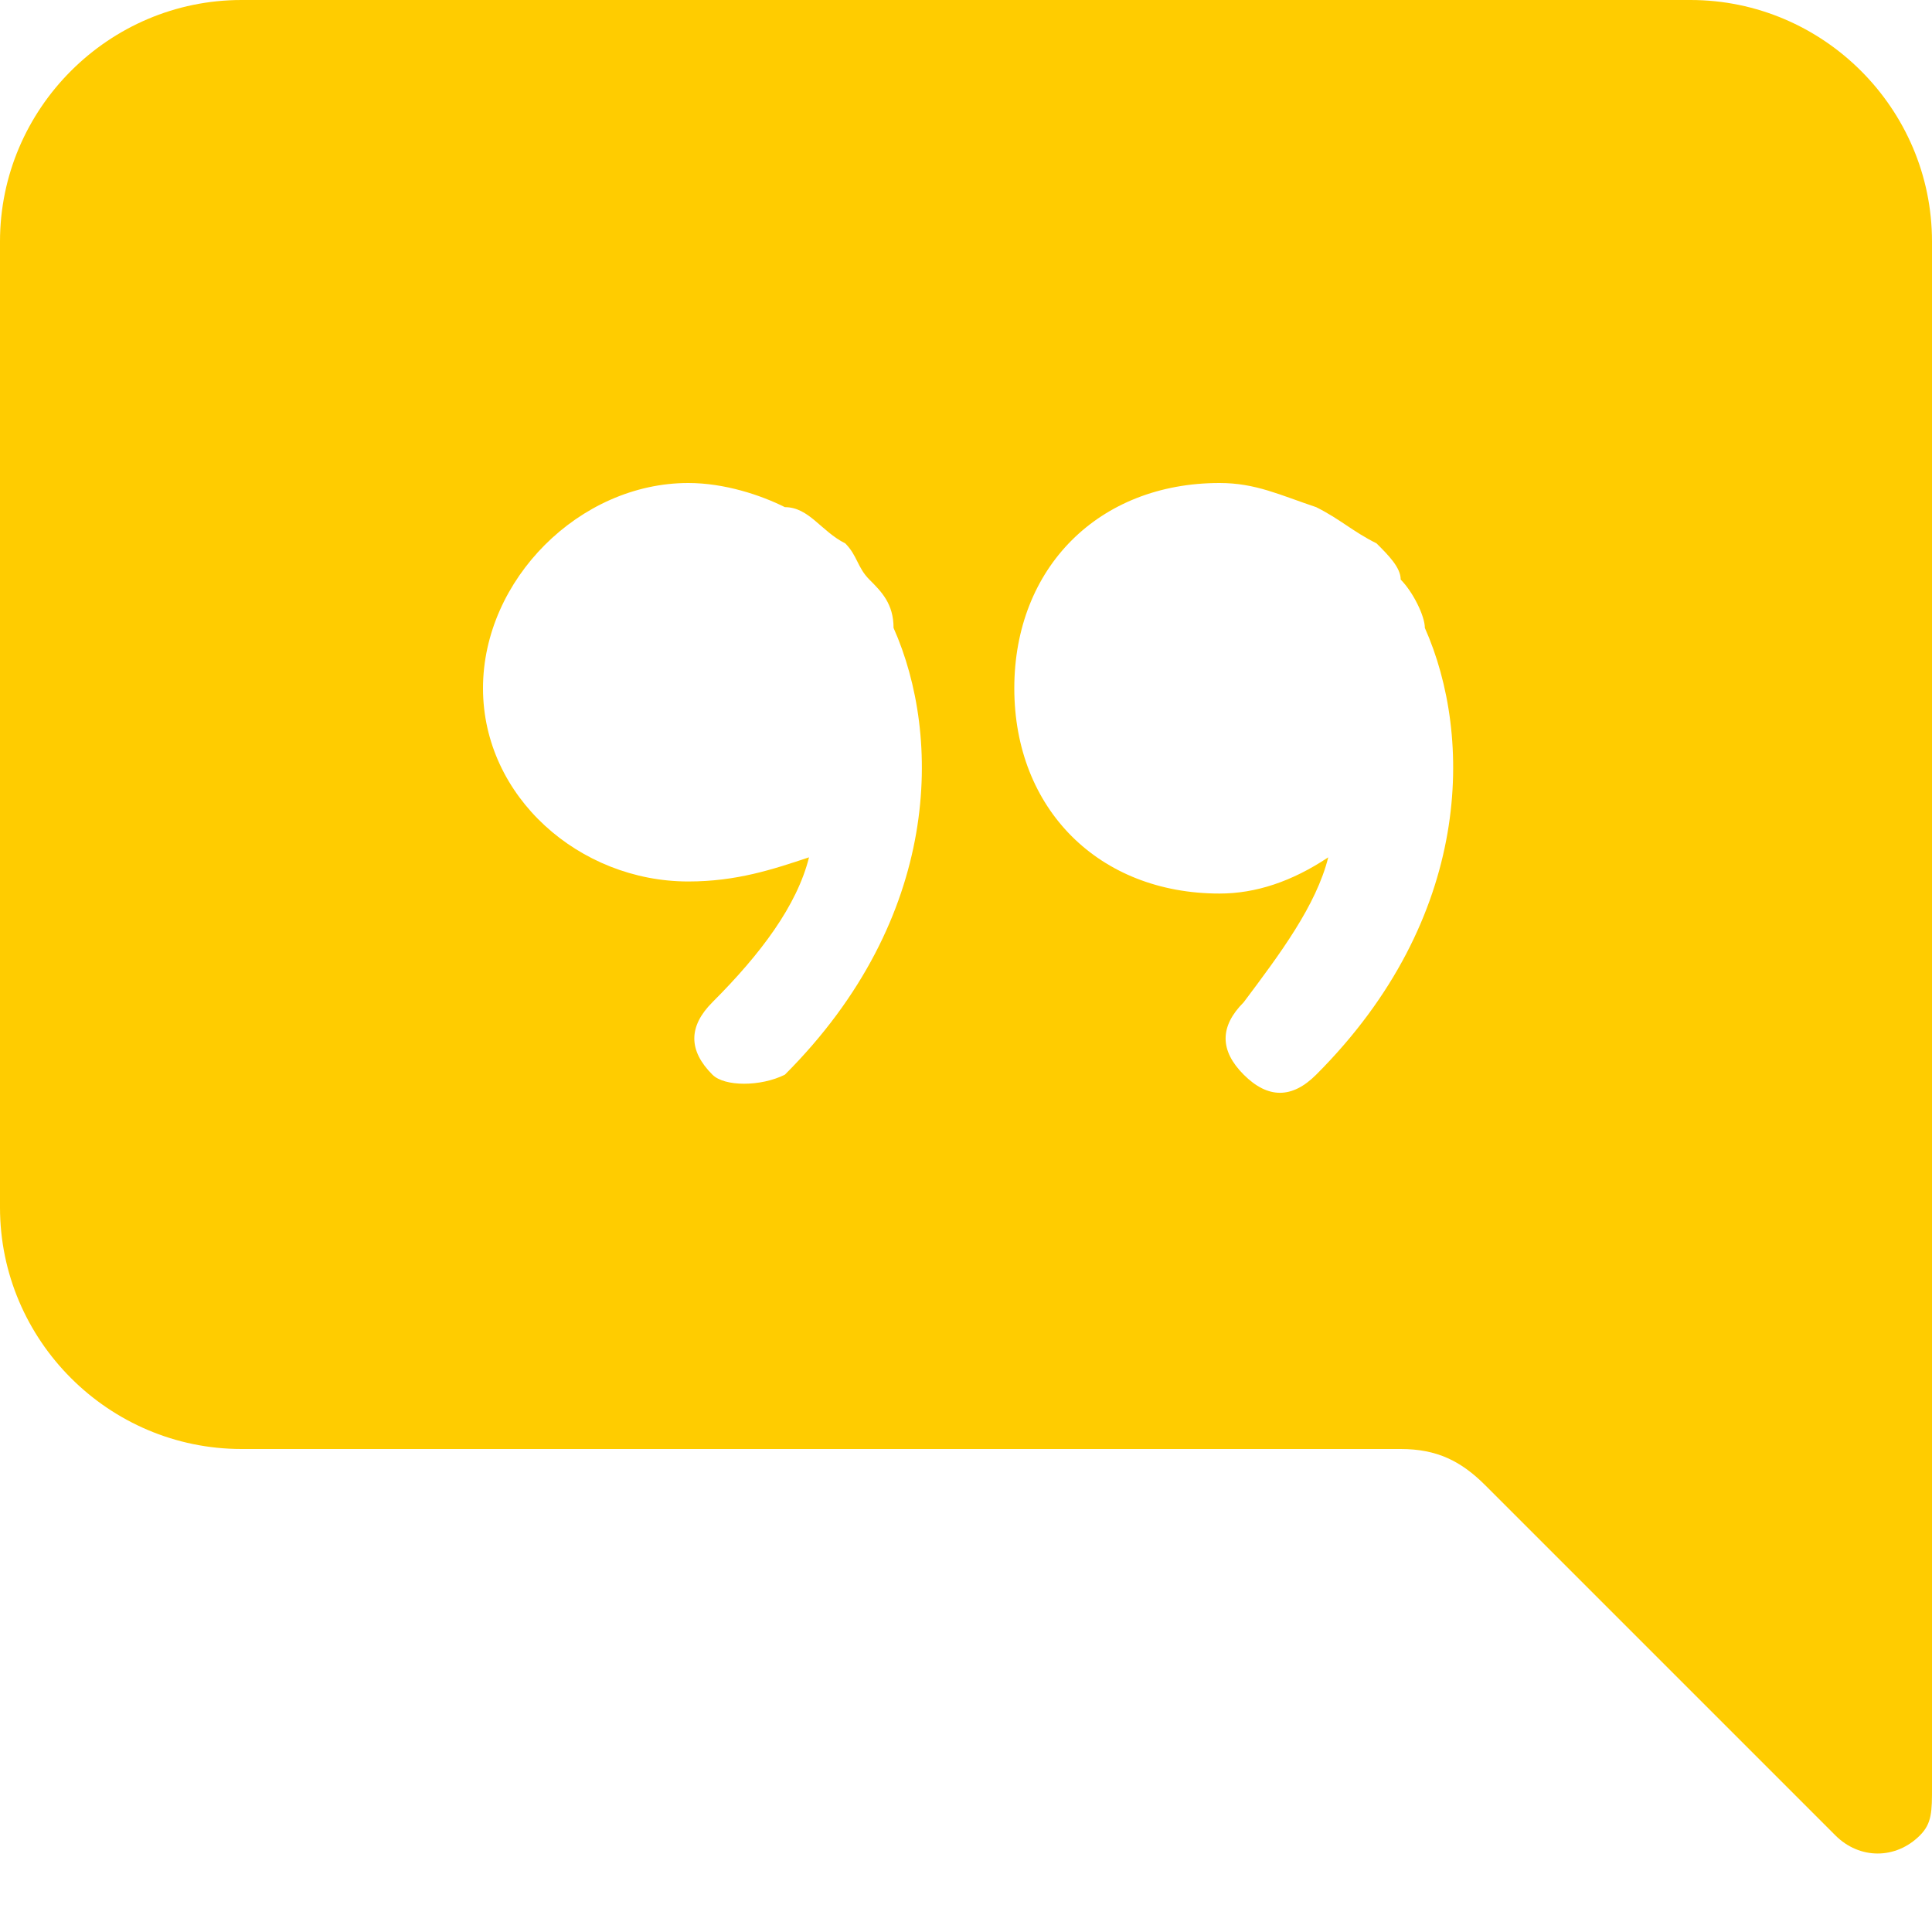
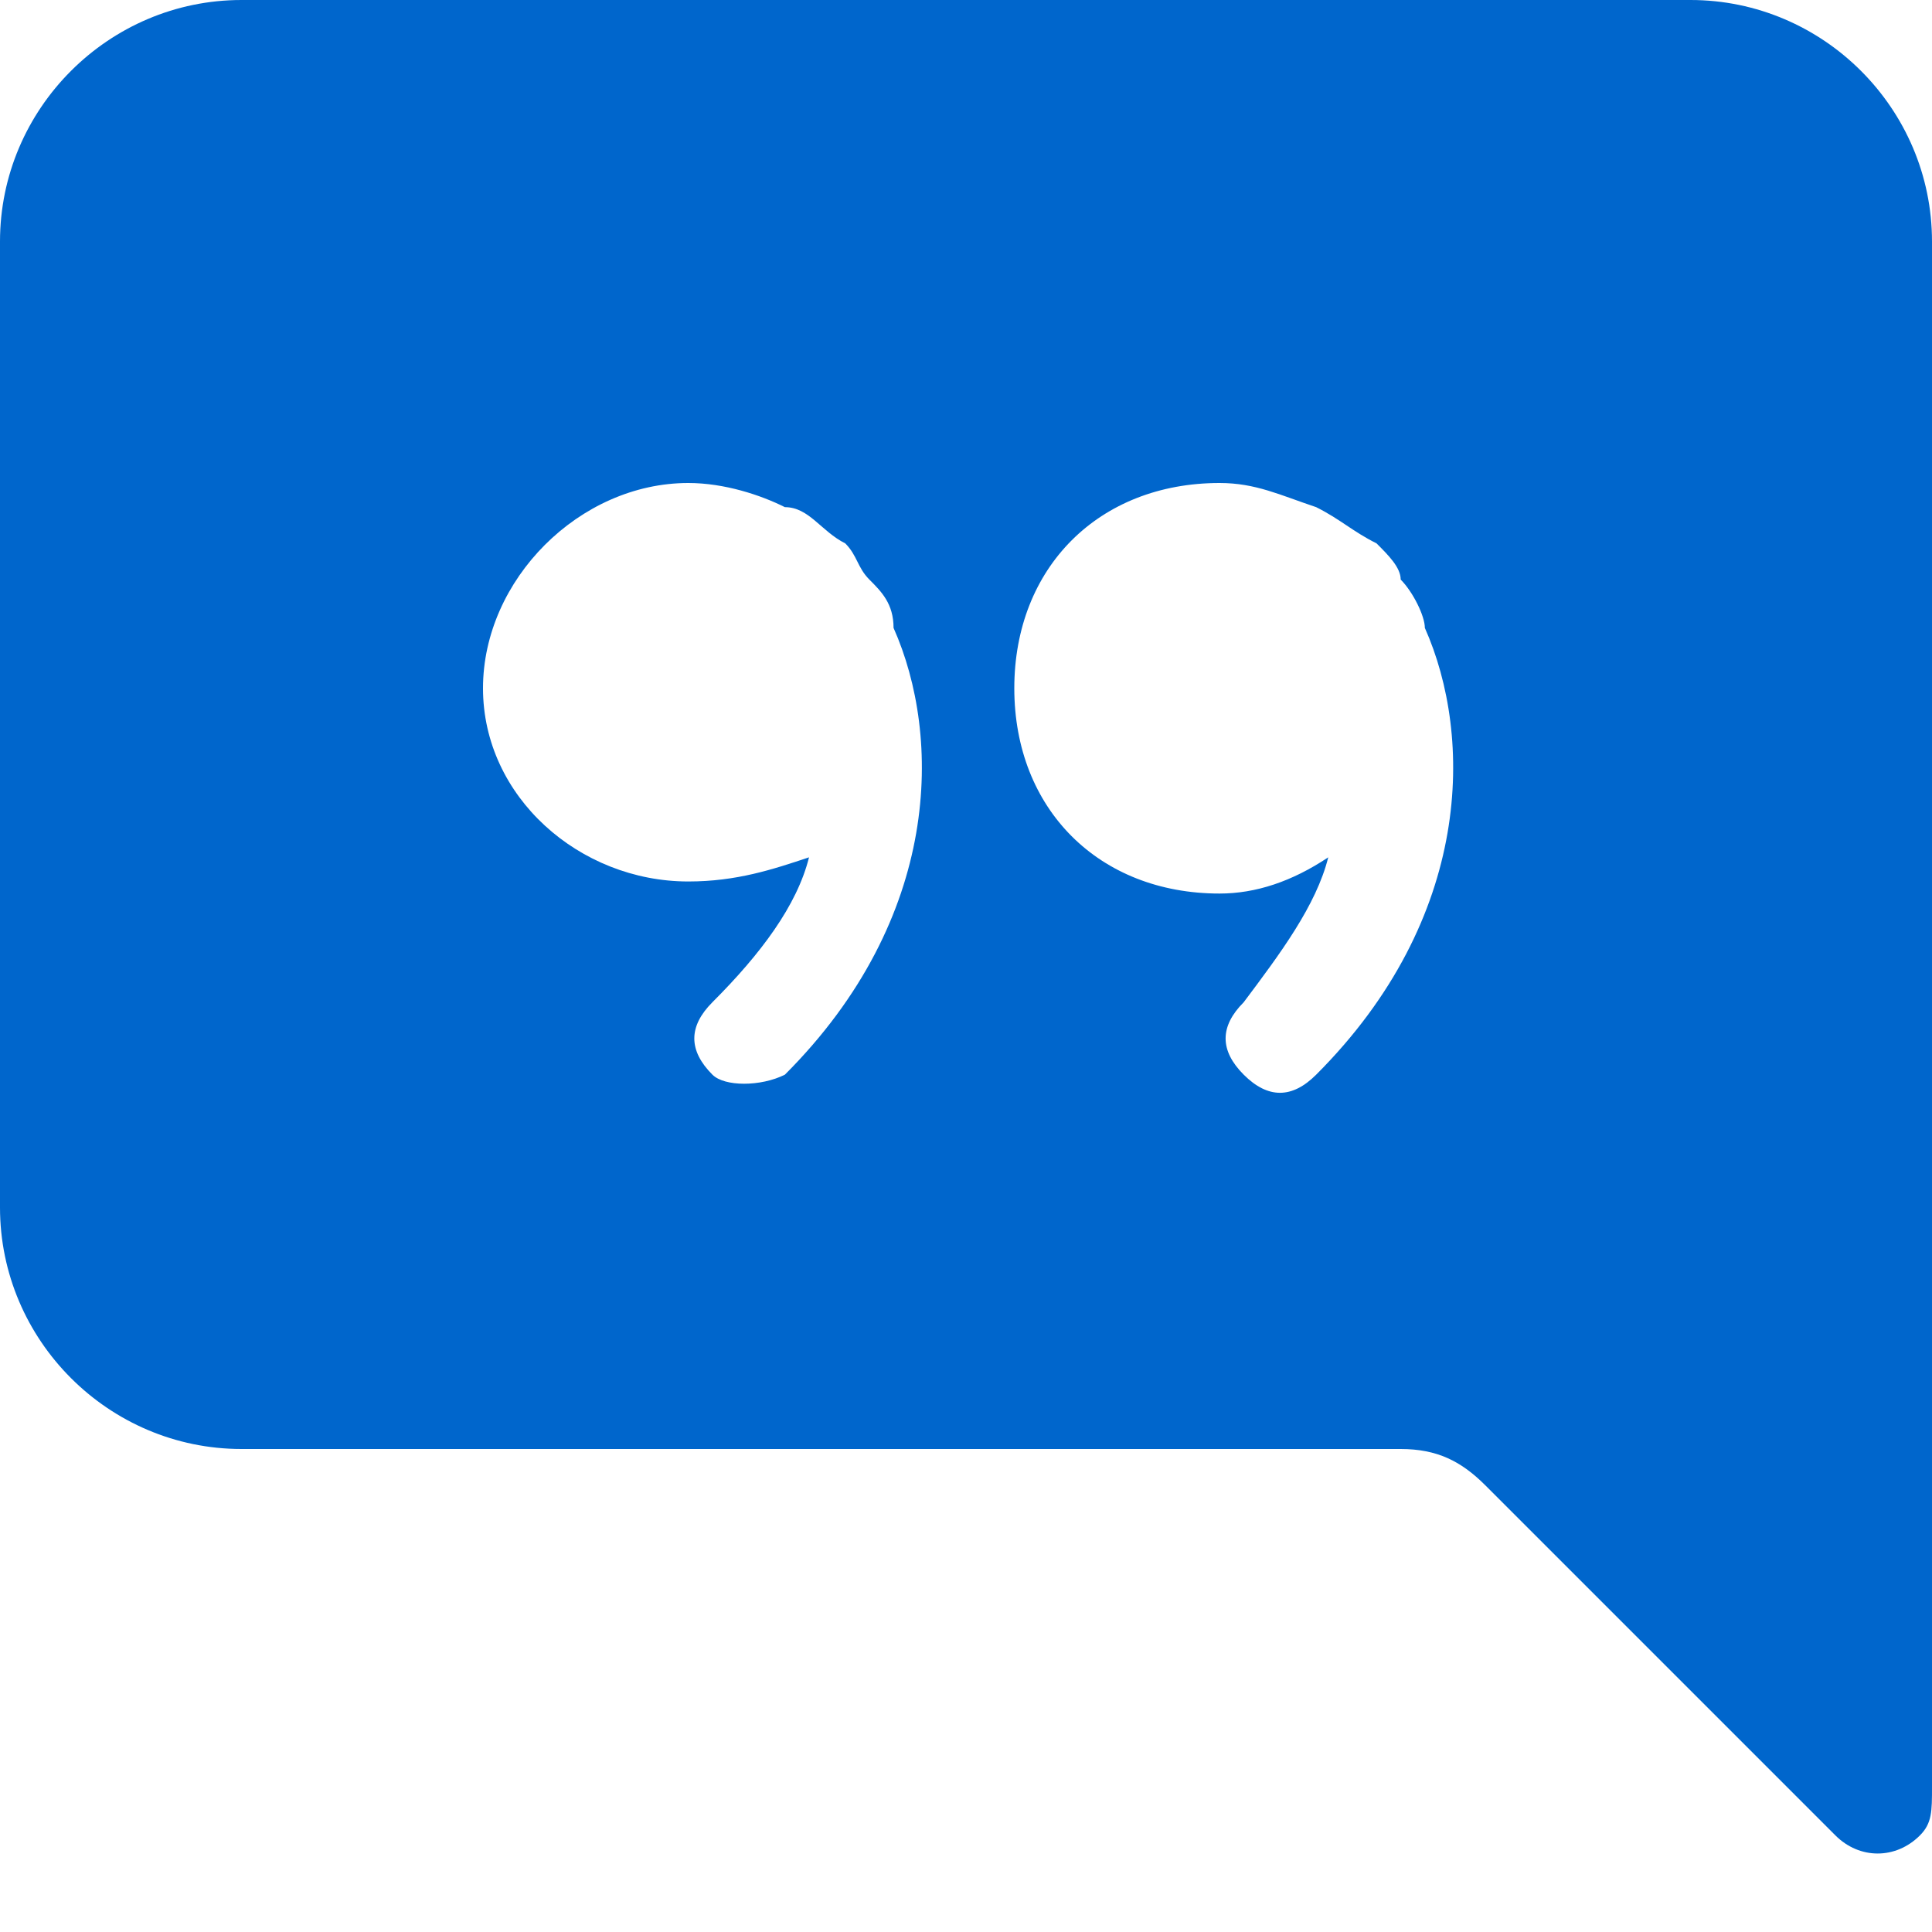
<svg xmlns="http://www.w3.org/2000/svg" version="1.1" id="Capa_1" x="0px" y="0px" viewBox="0 0 16 16" style="enable-background:new 0 0 16 16;" xml:space="preserve">
  <style type="text/css">
- 	.st0{fill:#FFCC00;}
+ 	.st0{fill:#0066CC;}
</style>
  <path class="st0" d="M16,2c0-1.1-0.9-2-2-2H2C0.9,0,0,0.9,0,2v8c0,1.1,0.9,2,2,2h9.6c0.3,0,0.5,0.1,0.7,0.3l2.9,2.9  c0.2,0.2,0.5,0.2,0.7,0C16,15.1,16,15,16,14.8V2z M7.2,4.8C7.3,4.9,7.4,5,7.4,5.2c0.4,0.9,0.4,2.4-0.9,3.7C6.3,9,6,9,5.9,8.9  c-0.2-0.2-0.2-0.4,0-0.6l0,0c0.4-0.4,0.7-0.8,0.8-1.2c-0.3,0.1-0.6,0.2-1,0.2C4.8,7.3,4,6.6,4,5.7S4.8,4,5.7,4C6,4,6.3,4.1,6.5,4.2  l0,0c0.2,0,0.3,0.2,0.5,0.3C7.1,4.6,7.1,4.7,7.2,4.8z M11,7.1c-0.3,0.2-0.6,0.3-0.9,0.3c-1,0-1.7-0.7-1.7-1.7S9.1,4,10.1,4  c0.3,0,0.5,0.1,0.8,0.2l0,0c0.2,0.1,0.3,0.2,0.5,0.3c0.1,0.1,0.2,0.2,0.2,0.3c0.1,0.1,0.2,0.3,0.2,0.4c0.4,0.9,0.4,2.4-0.9,3.7  c-0.2,0.2-0.4,0.2-0.6,0c-0.2-0.2-0.2-0.4,0-0.6l0,0C10.6,7.9,10.9,7.5,11,7.1L11,7.1z" />
</svg>
